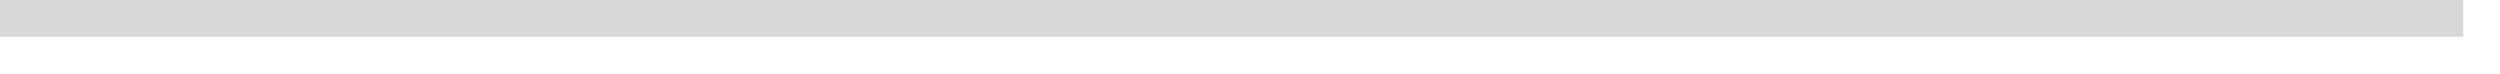
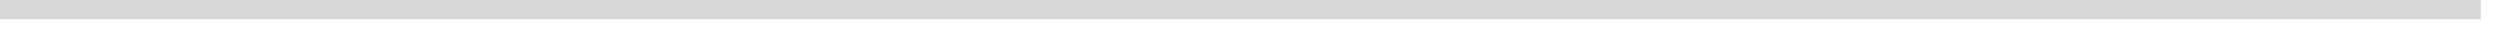
- <svg xmlns="http://www.w3.org/2000/svg" version="1.1" width="68px" height="2px">
-   <g transform="matrix(1 0 0 1 -76 -369 )">
-     <path d="M 76 369.5  L 143 369.5  " stroke-width="1" stroke="#d7d7d7" fill="none" />
+ <svg xmlns="http://www.w3.org/2000/svg" version="1.1" width="130px" height="2px">
+   <g transform="matrix(1 0 0 1 -300 -340 )">
+     <path d="M 300 340.5  L 429 340.5  " stroke-width="1" stroke="#d7d7d7" fill="none" />
  </g>
</svg>
